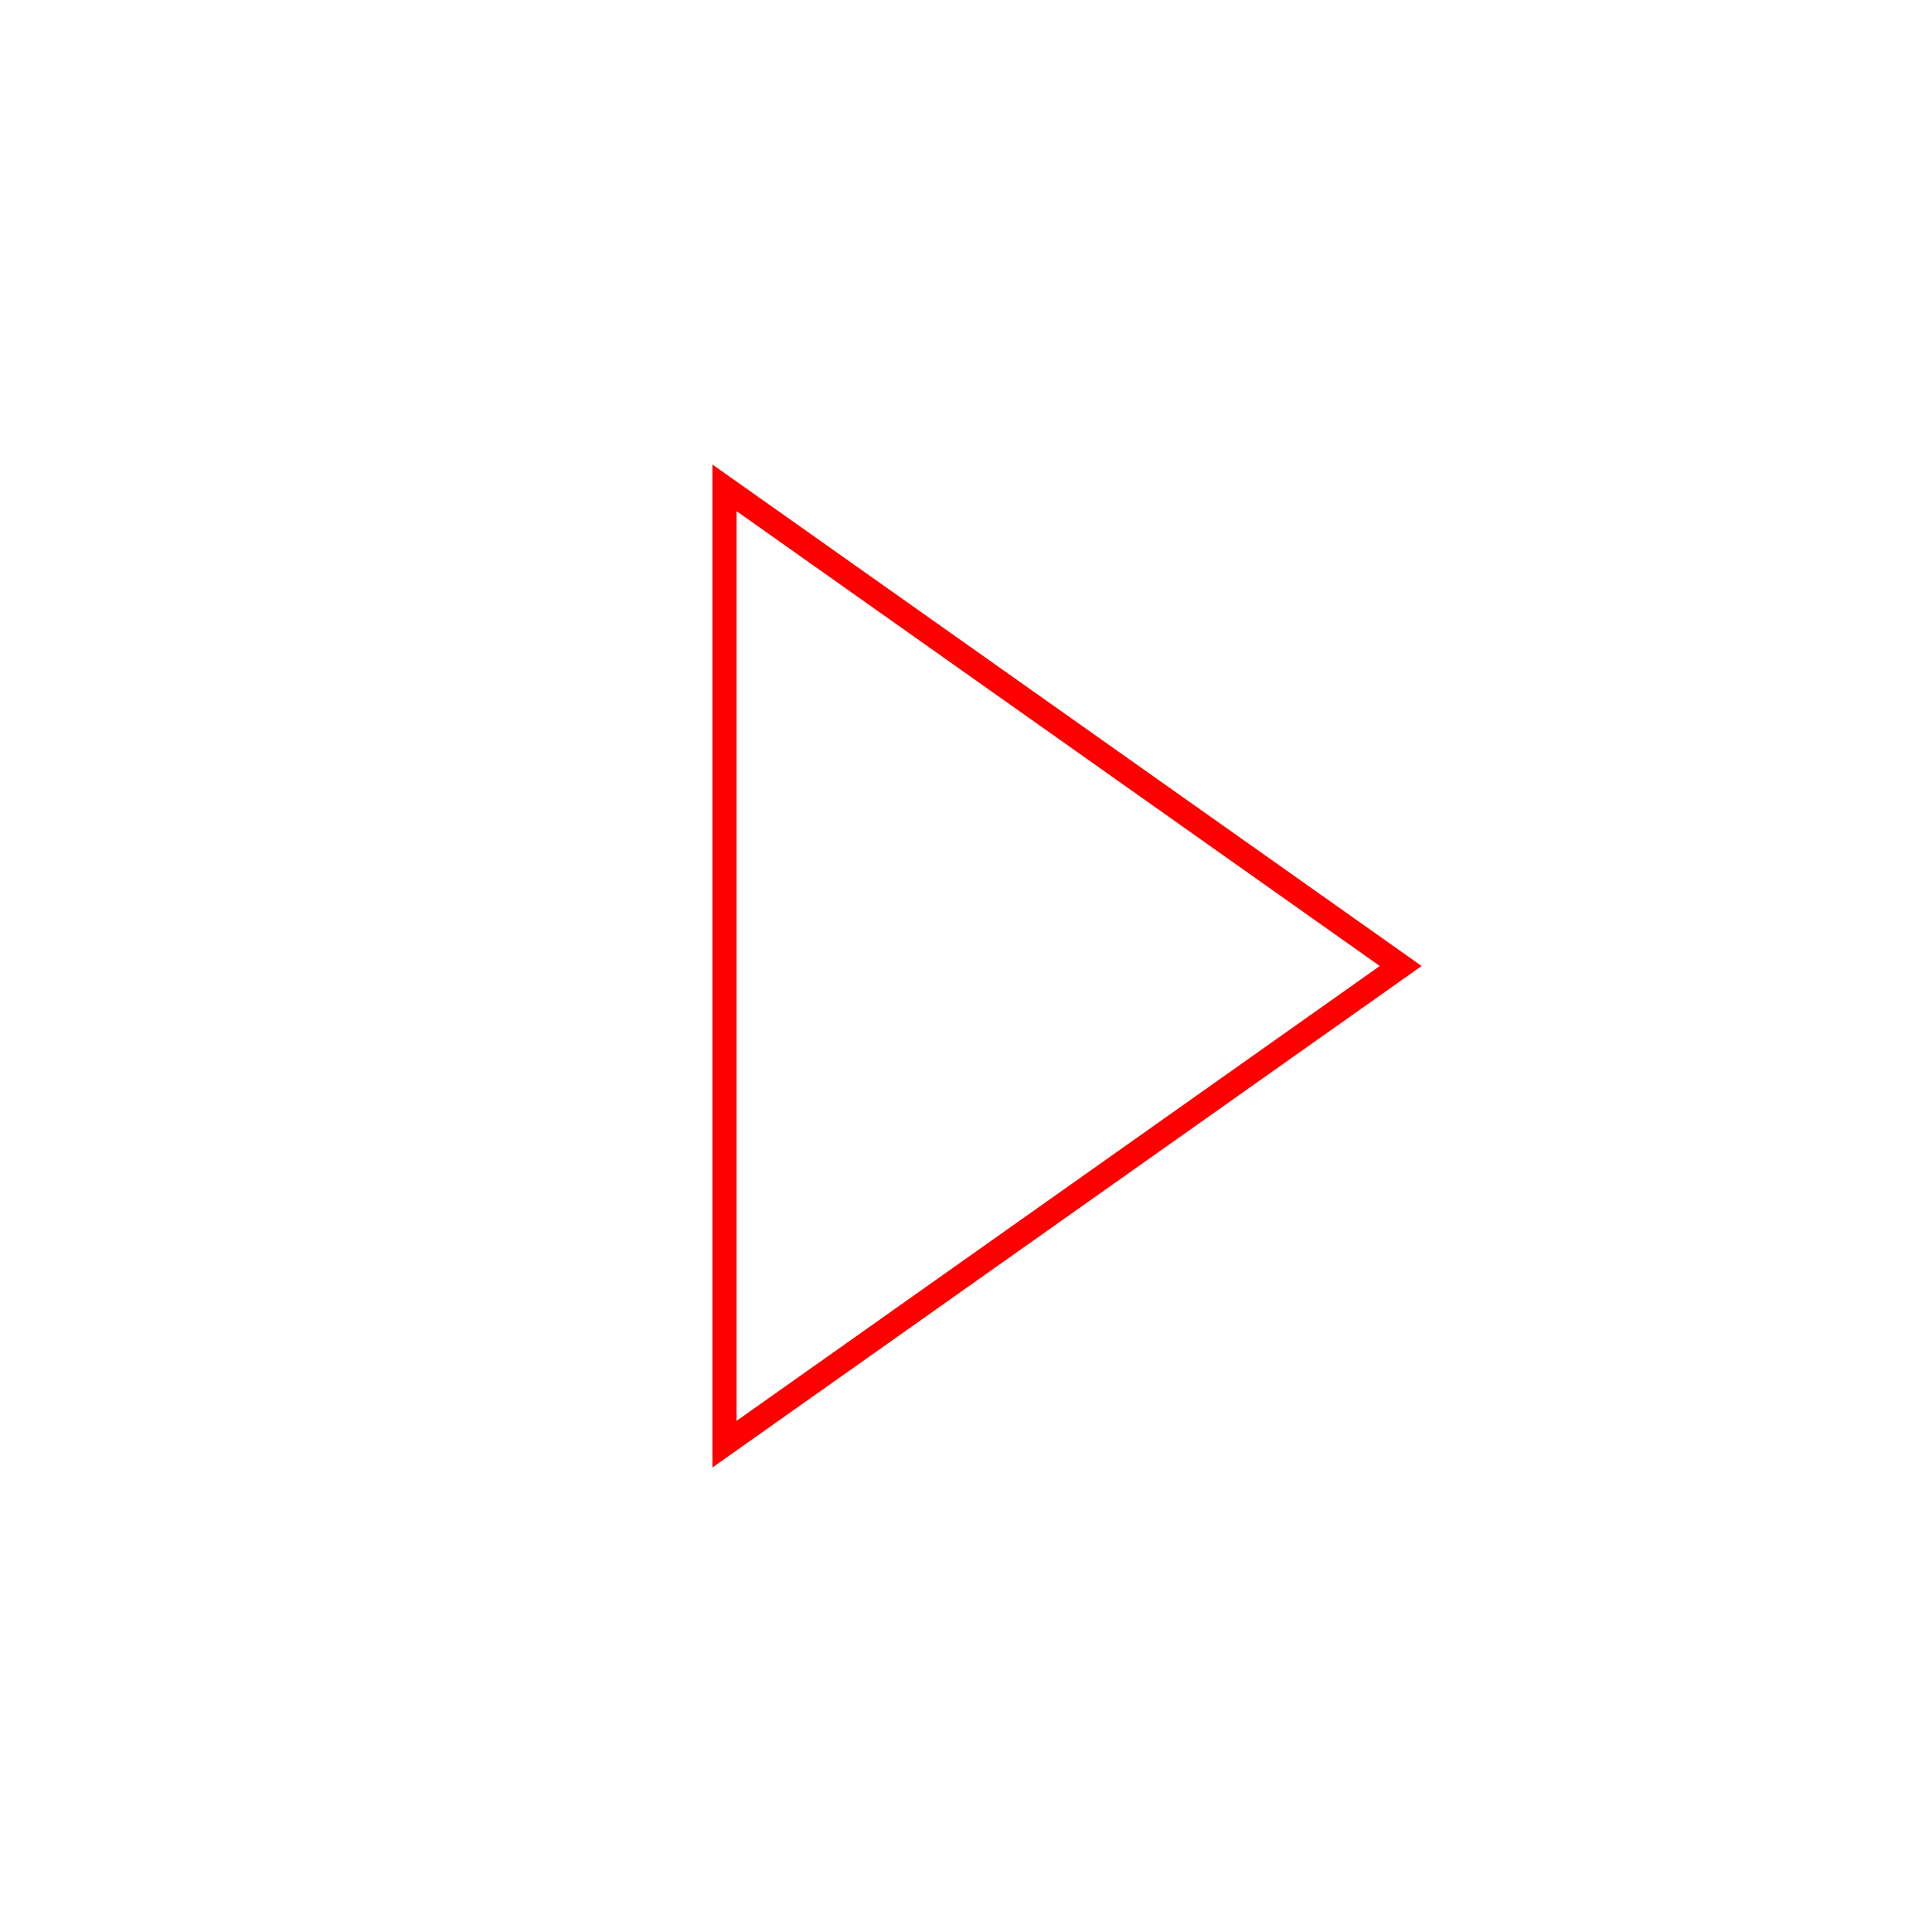
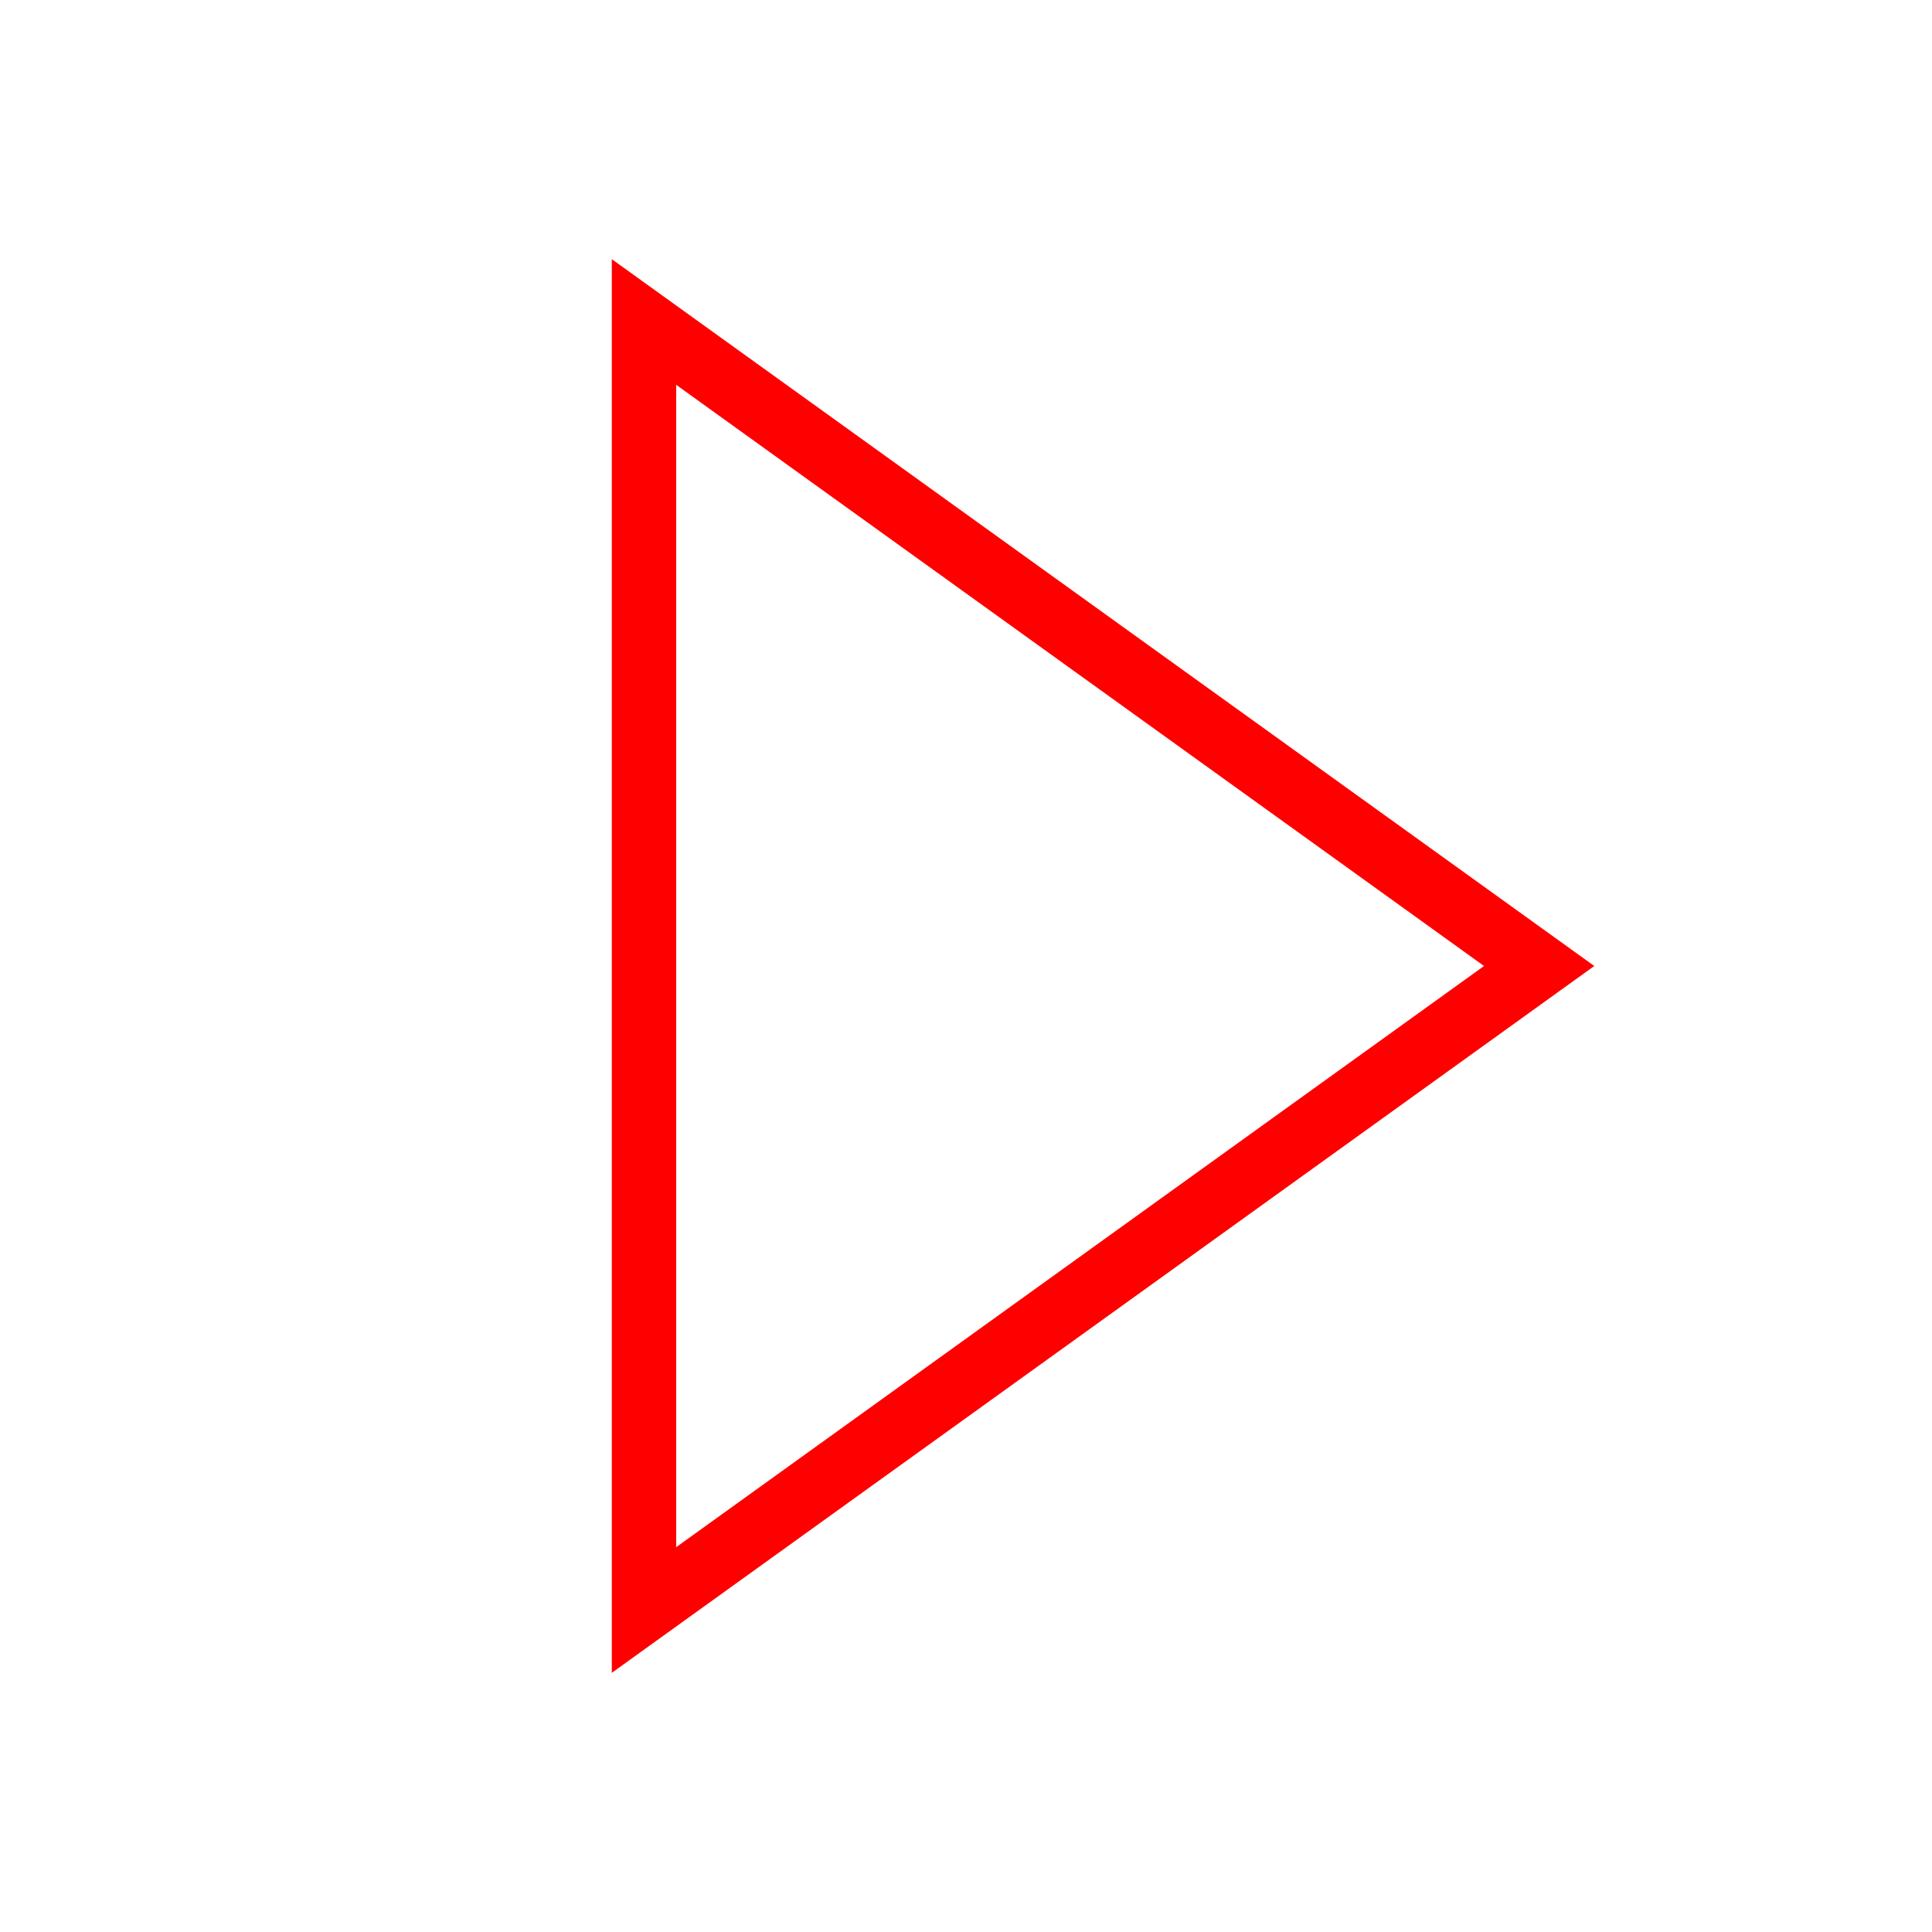
- <svg xmlns="http://www.w3.org/2000/svg" version="1.1" id="Calque_1" x="0px" y="0px" viewBox="0 0 40 40" style="enable-background:new 0 0 40 40;" xml:space="preserve">
+ <svg xmlns="http://www.w3.org/2000/svg" version="1.1" id="Calque_1" x="0px" y="0px" viewBox="0 0 30 30" style="enable-background:new 0 0 30 30;" xml:space="preserve">
  <g>
-     <g>
-       <line style="fill:none;stroke:#FF0000;stroke-width:0.5;stroke-miterlimit:10;" x1="-110" y1="10" x2="-90" y2="30" />
-     </g>
-     <g>
-       <line style="fill:none;stroke:#FF0000;stroke-width:0.5;stroke-miterlimit:10;" x1="-90" y1="10" x2="-110" y2="30" />
-     </g>
-   </g>
-   <polyline style="fill:none;stroke:#FF0000;stroke-width:0.5;stroke-miterlimit:10;" points="-35,30 -45,20 -35,10 " />
-   <polyline style="fill:none;stroke:#FF0000;stroke-width:0.5;stroke-miterlimit:10;" points="-18.9,30 -28.9,20 -18.9,10 " />
-   <polyline style="fill:none;stroke:#FF0000;stroke-width:0.5;stroke-miterlimit:10;" points="-35,30 -45,20 -35,10 " />
-   <g>
-     <polygon style="fill:none;stroke:#FF0000;stroke-width:0.5;stroke-miterlimit:10;" points="15,10.1 29,20 15,29.9  " />
+     <polygon style="fill:none;stroke:#FF0000;stroke-miterlimit:10;" points="10,5 23.9,15 10,25  " />
  </g>
</svg>
